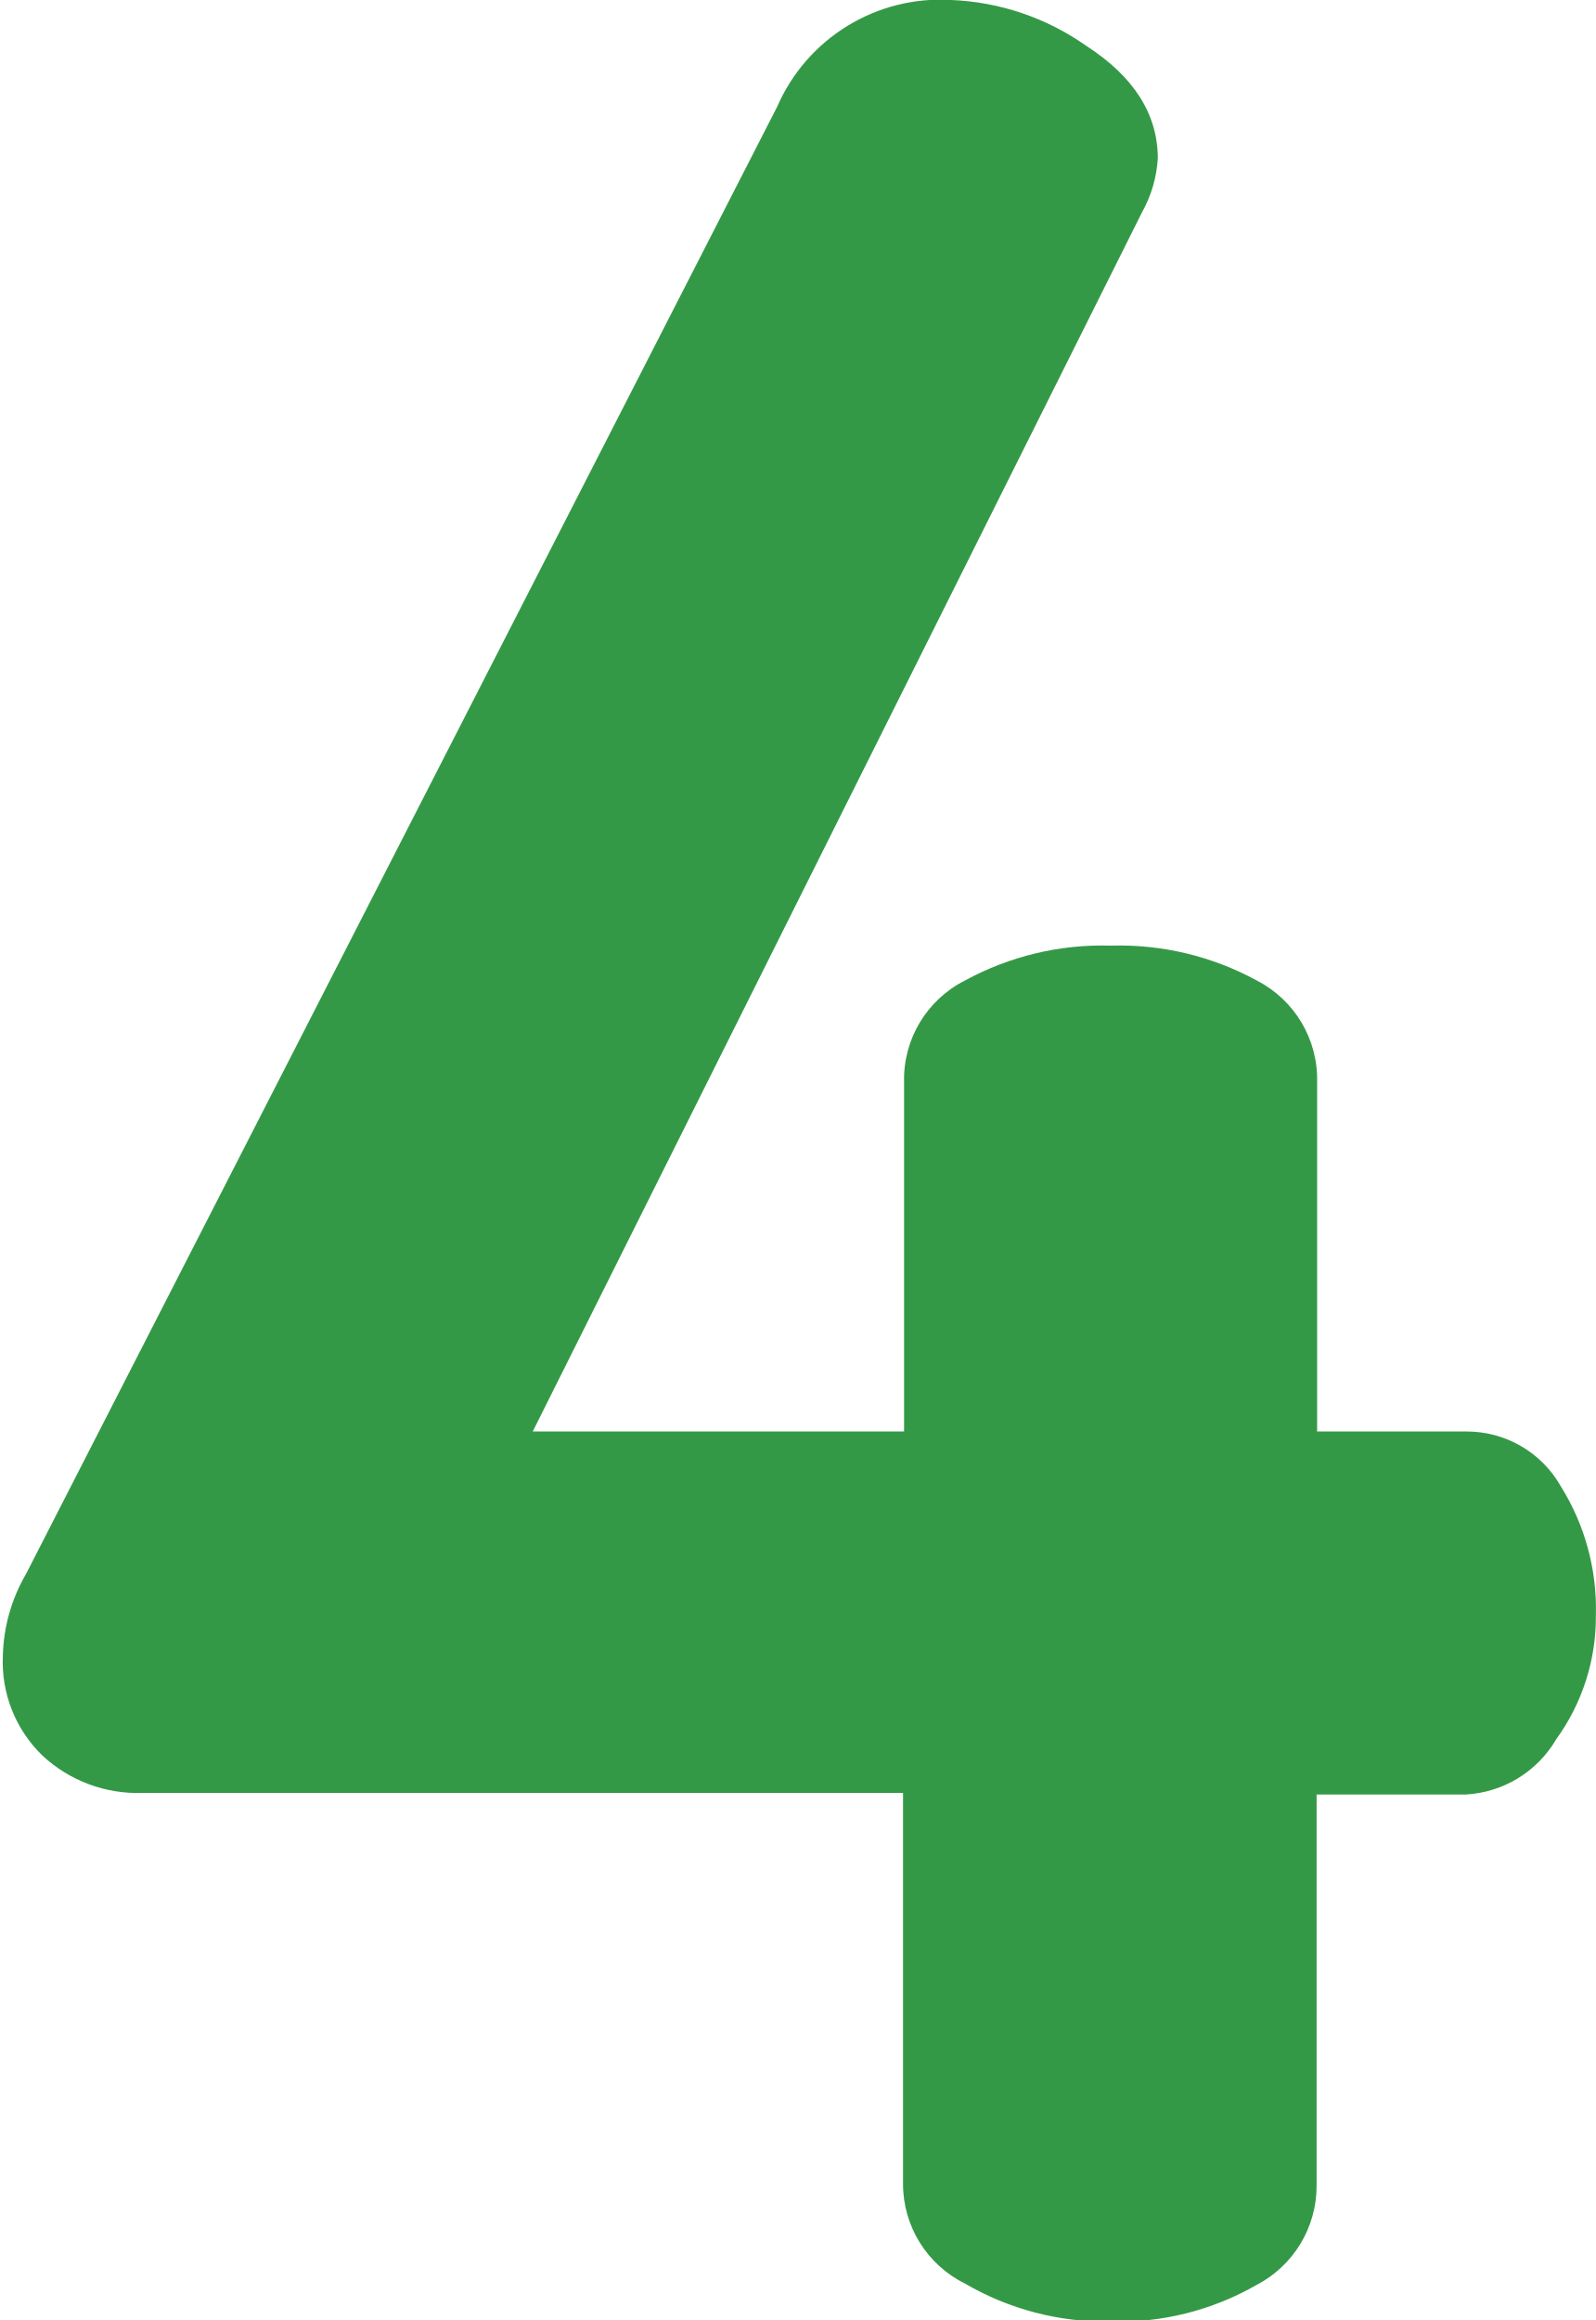
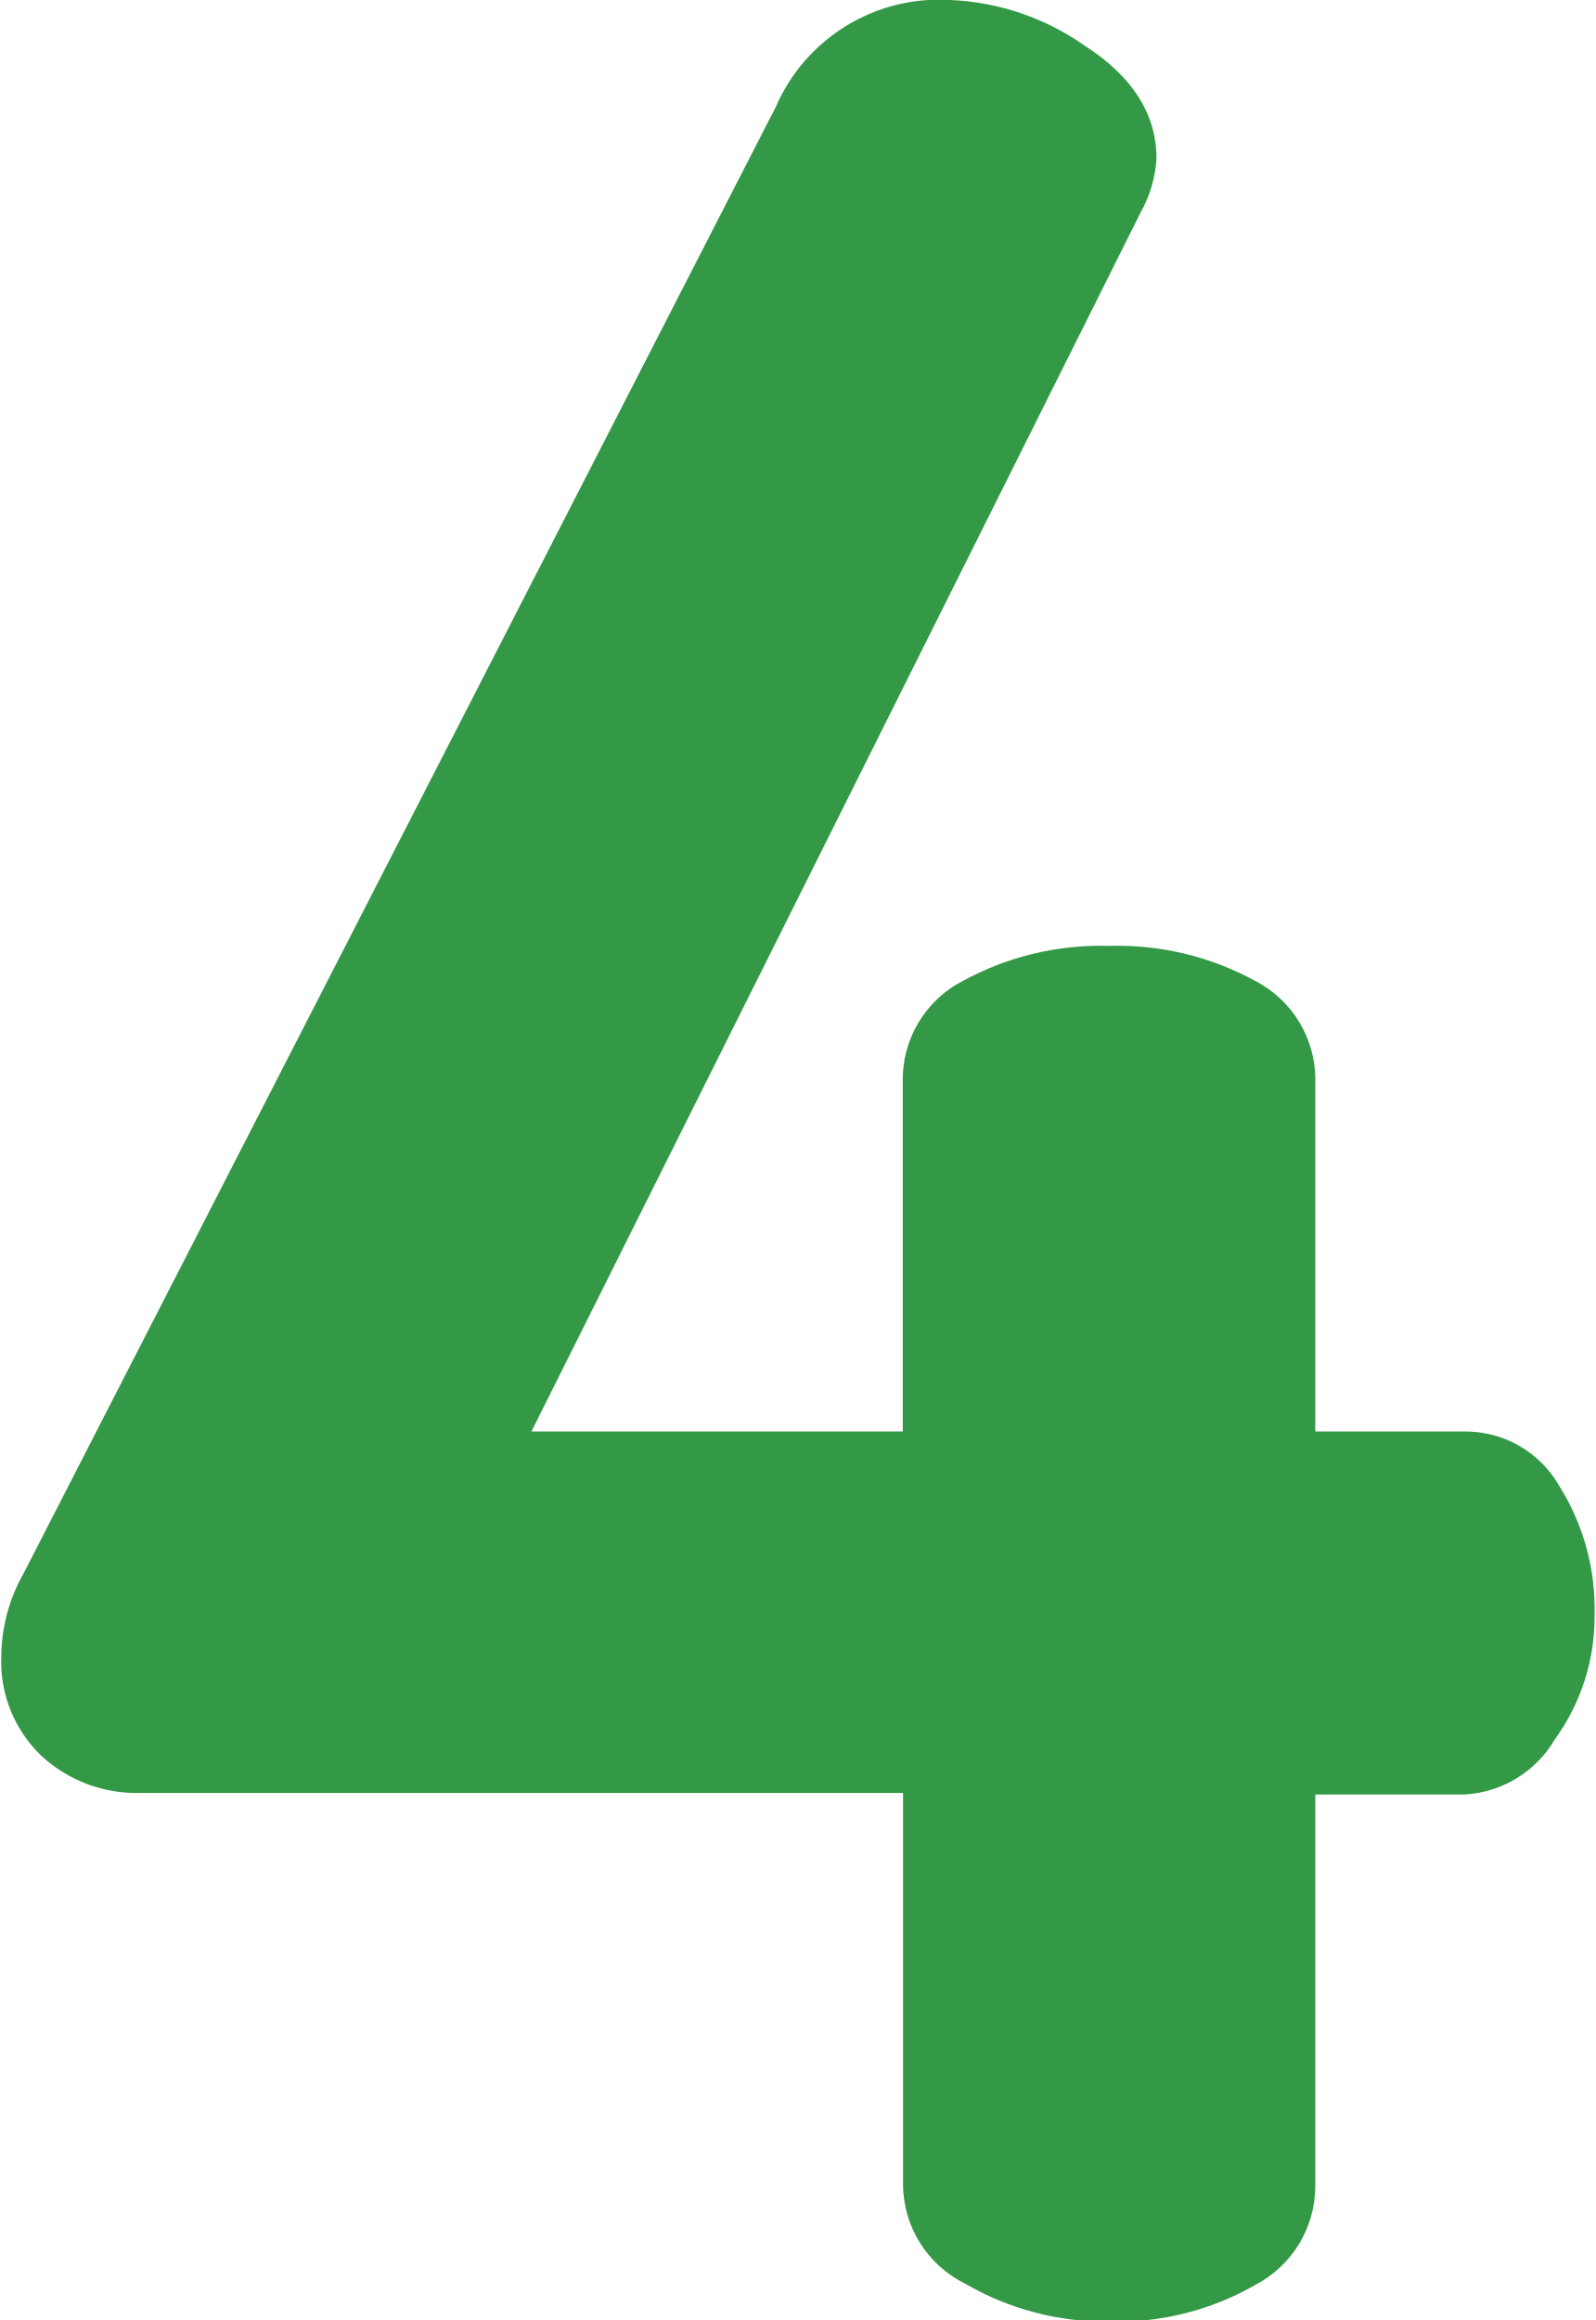
<svg xmlns="http://www.w3.org/2000/svg" id="Layer_1" data-name="Layer 1" viewBox="0 0 61.2 88.96">
  <defs>
    <style>.cls-1{fill:#349946;}</style>
  </defs>
-   <path class="cls-1" d="M.11,63.48A6.52,6.52,0,0,1,1,60.35L29.8,4.1A6.83,6.83,0,0,1,36.49,0a9.66,9.66,0,0,1,5.17,1.76q2.74,1.77,2.74,4.32a4.83,4.83,0,0,1-.61,2.07L20.43,54.89H34.67V41.5A4.25,4.25,0,0,1,37,37.6a11,11,0,0,1,5.6-1.34,11,11,0,0,1,5.6,1.34,4.26,4.26,0,0,1,2.31,3.89V54.89h5.72A4.15,4.15,0,0,1,59.86,57a8.87,8.87,0,0,1,1.34,4.93,8,8,0,0,1-1.52,4.76,4.29,4.29,0,0,1-3.47,2.12H50.49v15a4.28,4.28,0,0,1-2.31,3.81,10.63,10.63,0,0,1-5.6,1.4A10.71,10.71,0,0,1,37,87.56a4.26,4.26,0,0,1-2.37-3.81v-15H5.46a5.36,5.36,0,0,1-3.83-1.43A5,5,0,0,1,.11,63.48Z" />
+   <path class="cls-1" d="M.05,63.48a6.52,6.52,0,0,1,.85-3.14L29.75,4.1A6.83,6.83,0,0,1,36.44,0a9.66,9.66,0,0,1,5.17,1.76q2.74,1.77,2.74,4.32a4.83,4.83,0,0,1-.61,2.07L20.38,54.89H34.62V41.5a4.25,4.25,0,0,1,2.31-3.89,11,11,0,0,1,5.6-1.34,11,11,0,0,1,5.6,1.34,4.26,4.26,0,0,1,2.31,3.89V54.89h5.72A4.15,4.15,0,0,1,59.81,57a8.87,8.87,0,0,1,1.34,4.93,8,8,0,0,1-1.52,4.76,4.29,4.29,0,0,1-3.47,2.12H50.44v15a4.28,4.28,0,0,1-2.31,3.81,10.63,10.63,0,0,1-5.6,1.4A10.71,10.71,0,0,1,37,87.56a4.26,4.26,0,0,1-2.37-3.81v-15H5.41a5.36,5.36,0,0,1-3.83-1.43A5,5,0,0,1,.05,63.48Z" />
</svg>
